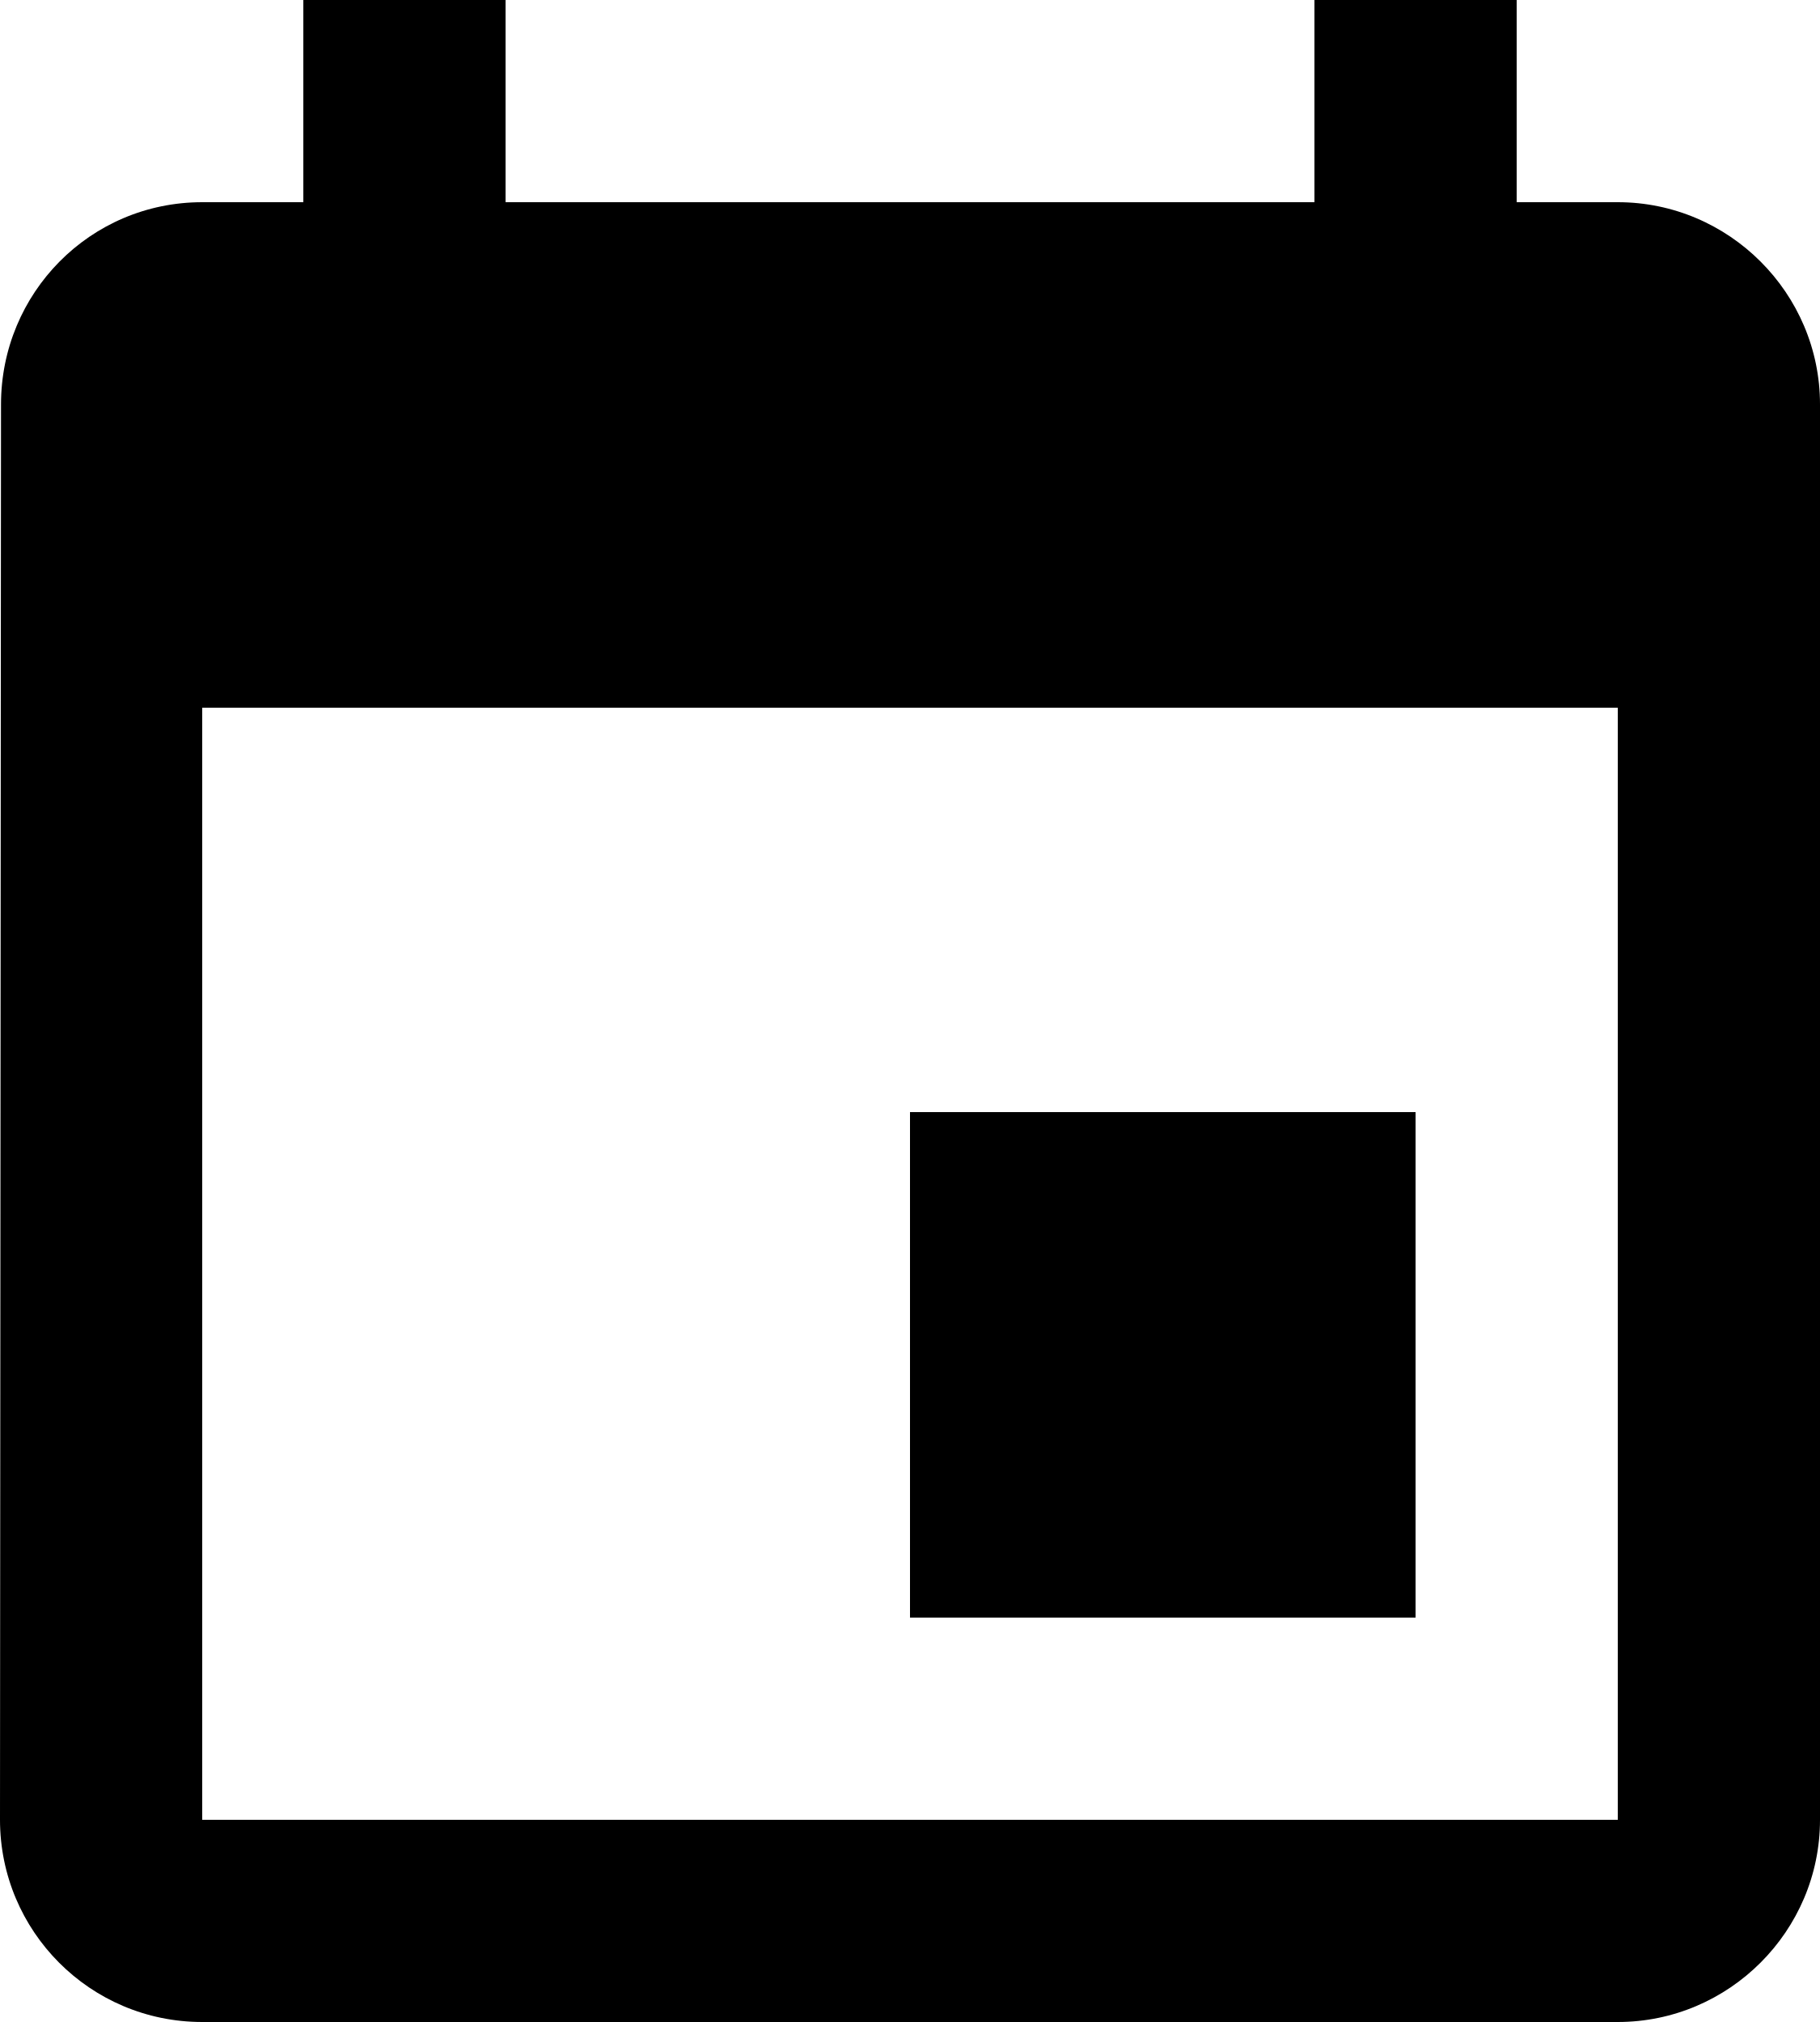
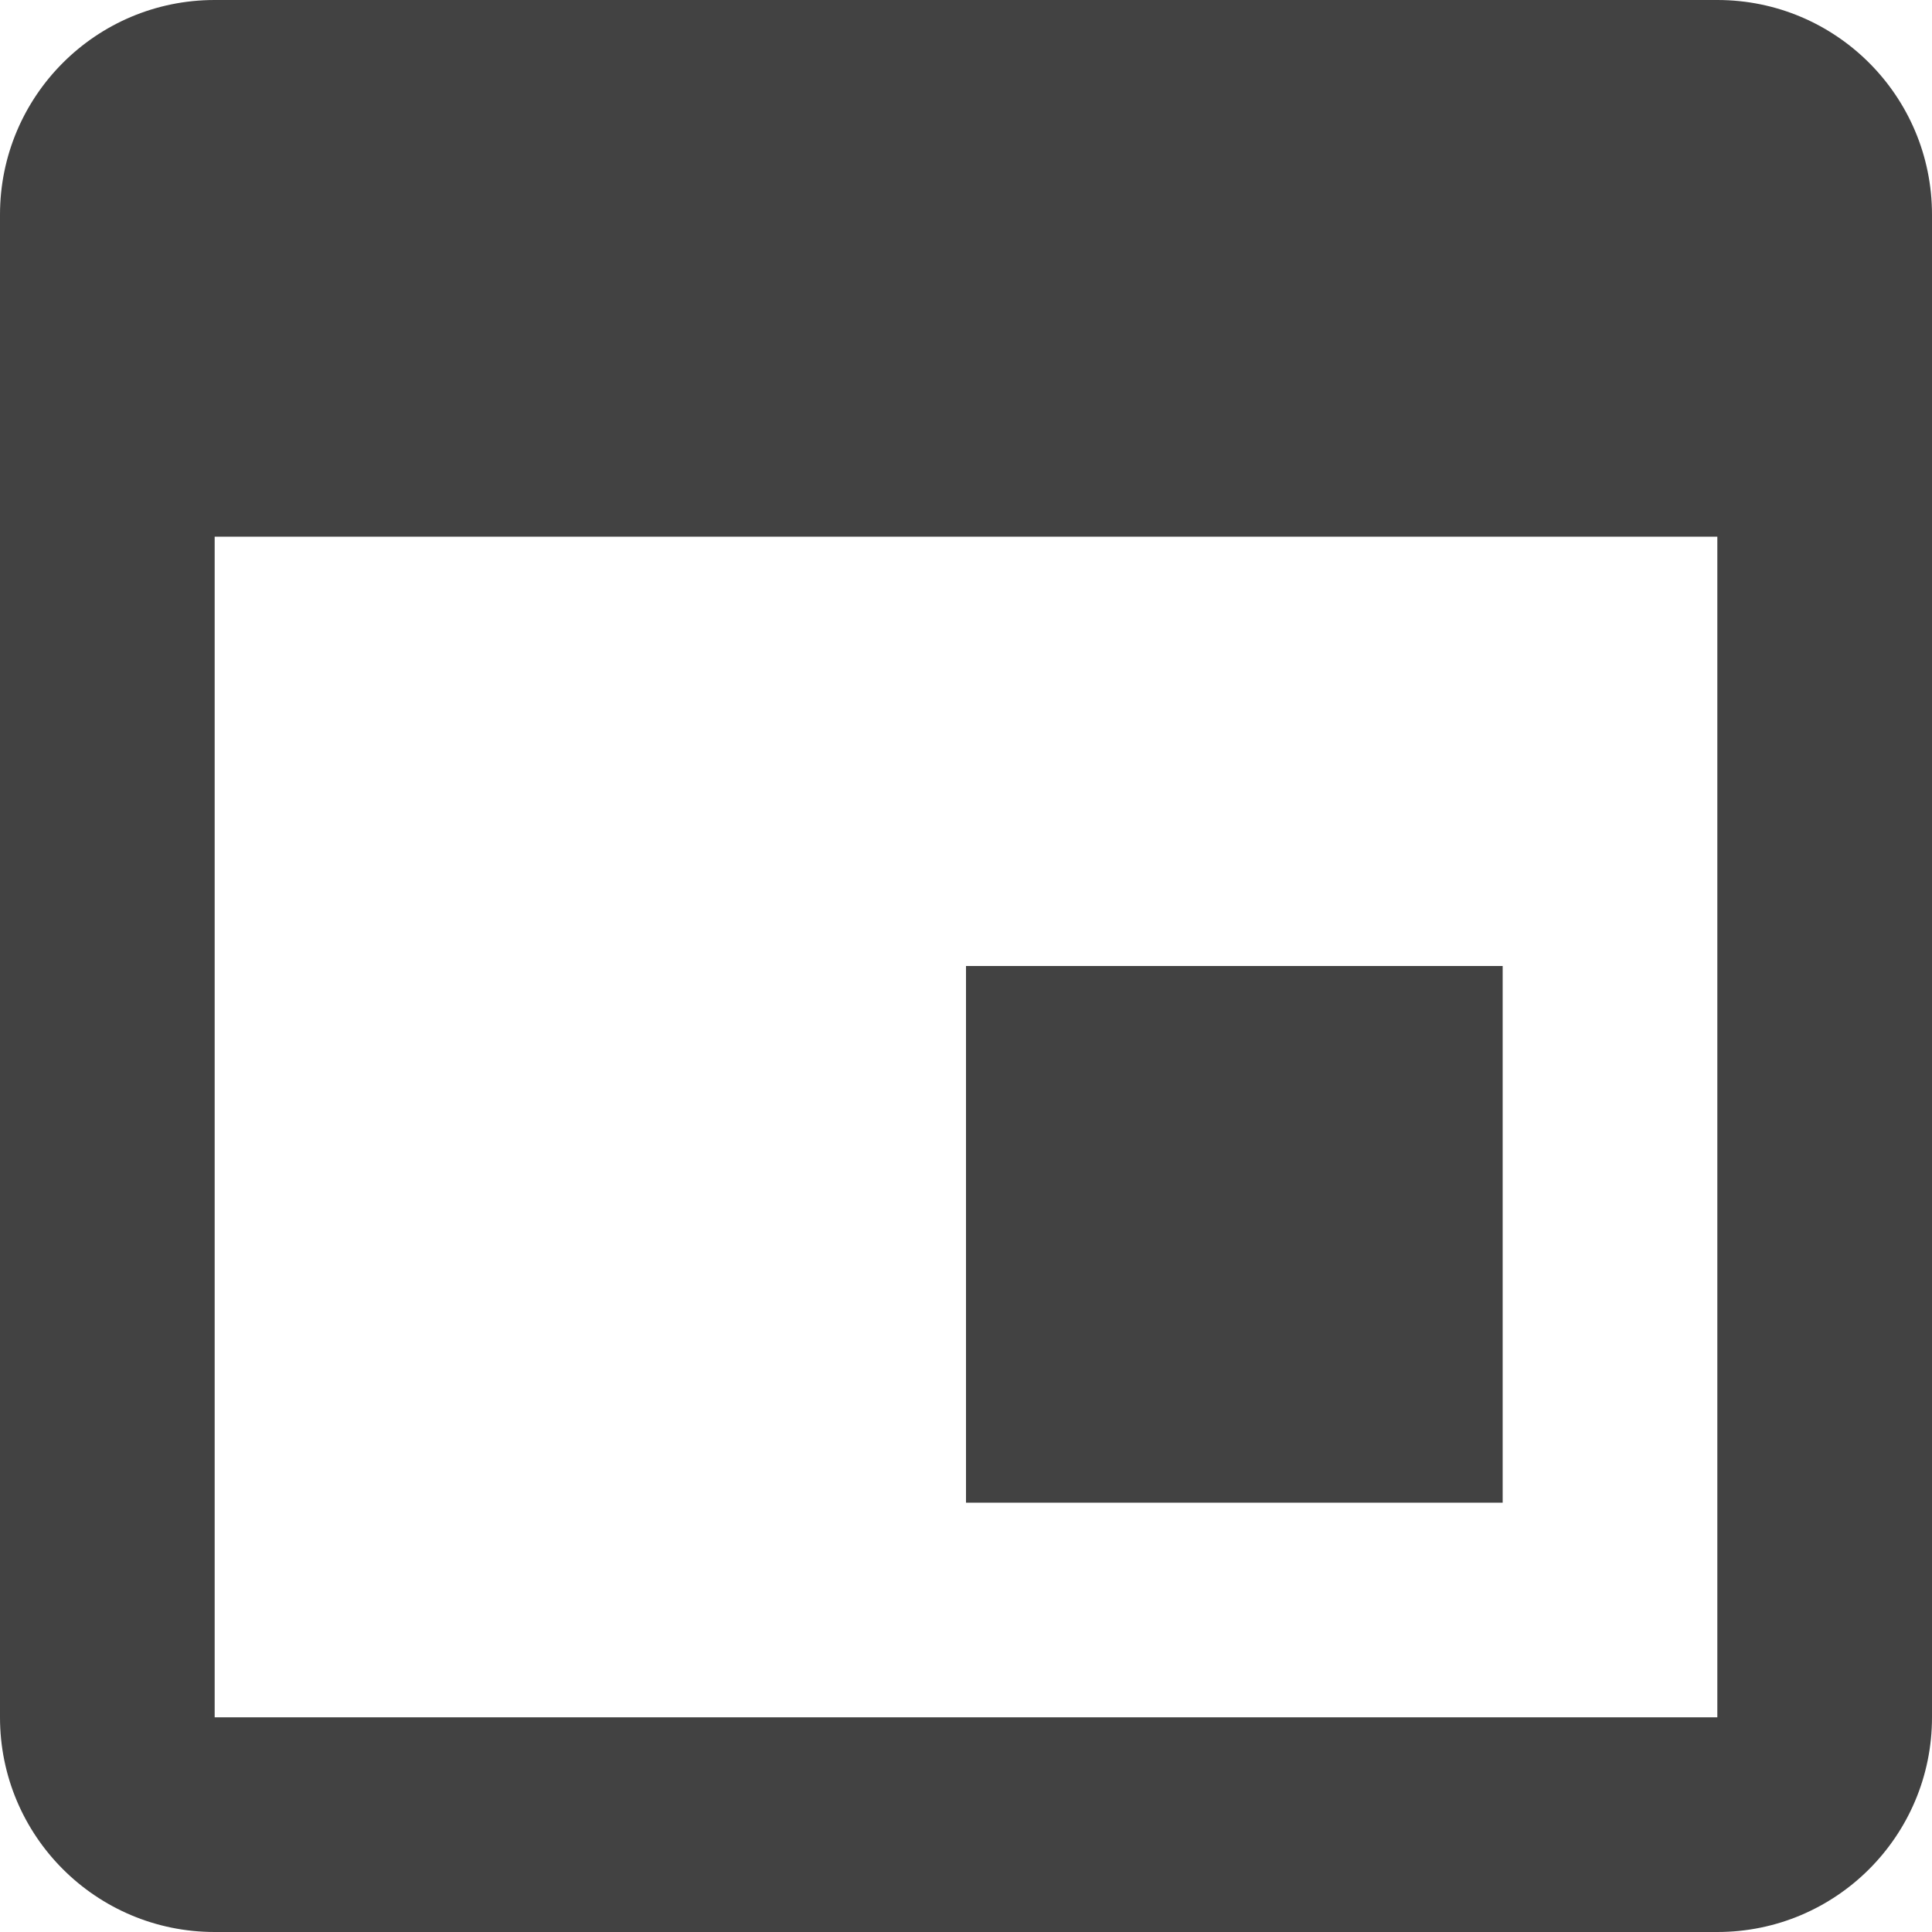
- <svg xmlns="http://www.w3.org/2000/svg" width="18px" height="20px" viewBox="0 0 18 20" version="1.1">
+ <svg xmlns="http://www.w3.org/2000/svg" width="18px" height="18px" viewBox="0 0 18 18" version="1.1">
  <g id="Page-1" stroke="none" stroke-width="1" fill="none" fill-rule="evenodd">
-     <g id="Filter-by-due-date" transform="translate(-20, -18)">
+     <g id="Filter-by-due-date" transform="translate(-20, -20)">
      <g id="filter_due" transform="translate(17, 17)">
        <g id="Icon-24px">
-           <path d="M17,12 L12,12 L12,17 L17,17 L17,12 L17,12 Z M16,1 L16,3 L8,3 L8,1 L6,1 L6,3 L5,3 C3.89,3 3.01,3.9 3.01,5 L3,19 C3,20.1 3.89,21 5,21 L19,21 C20.1,21 21,20.1 21,19 L21,5 C21,3.9 20.1,3 19,3 L18,3 L18,1 L16,1 L16,1 Z M19,19 L5,19 L5,8 L19,8 L19,19 L19,19 Z" id="Shape" fill="#000000" />
+           <path d="M17,12 L12,12 L12,17 L17,17 L17,12 L17,12 Z M5,3 L19,3 C20.105,3 21,3.895 21,5 L21,19 C21,20.105 20.105,21 19,21 L5,21 C3.895,21 3,20.105 3,19 L3,5 C3,3.895 3.895,3 5,3 Z M19,19 L5,19 L5,8 L19,8 L19,19 L19,19 Z" id="Shape" fill="#424242" />
          <polygon id="Shape" points="0 0 24 0 24 24 0 24" />
        </g>
      </g>
    </g>
  </g>
</svg>
